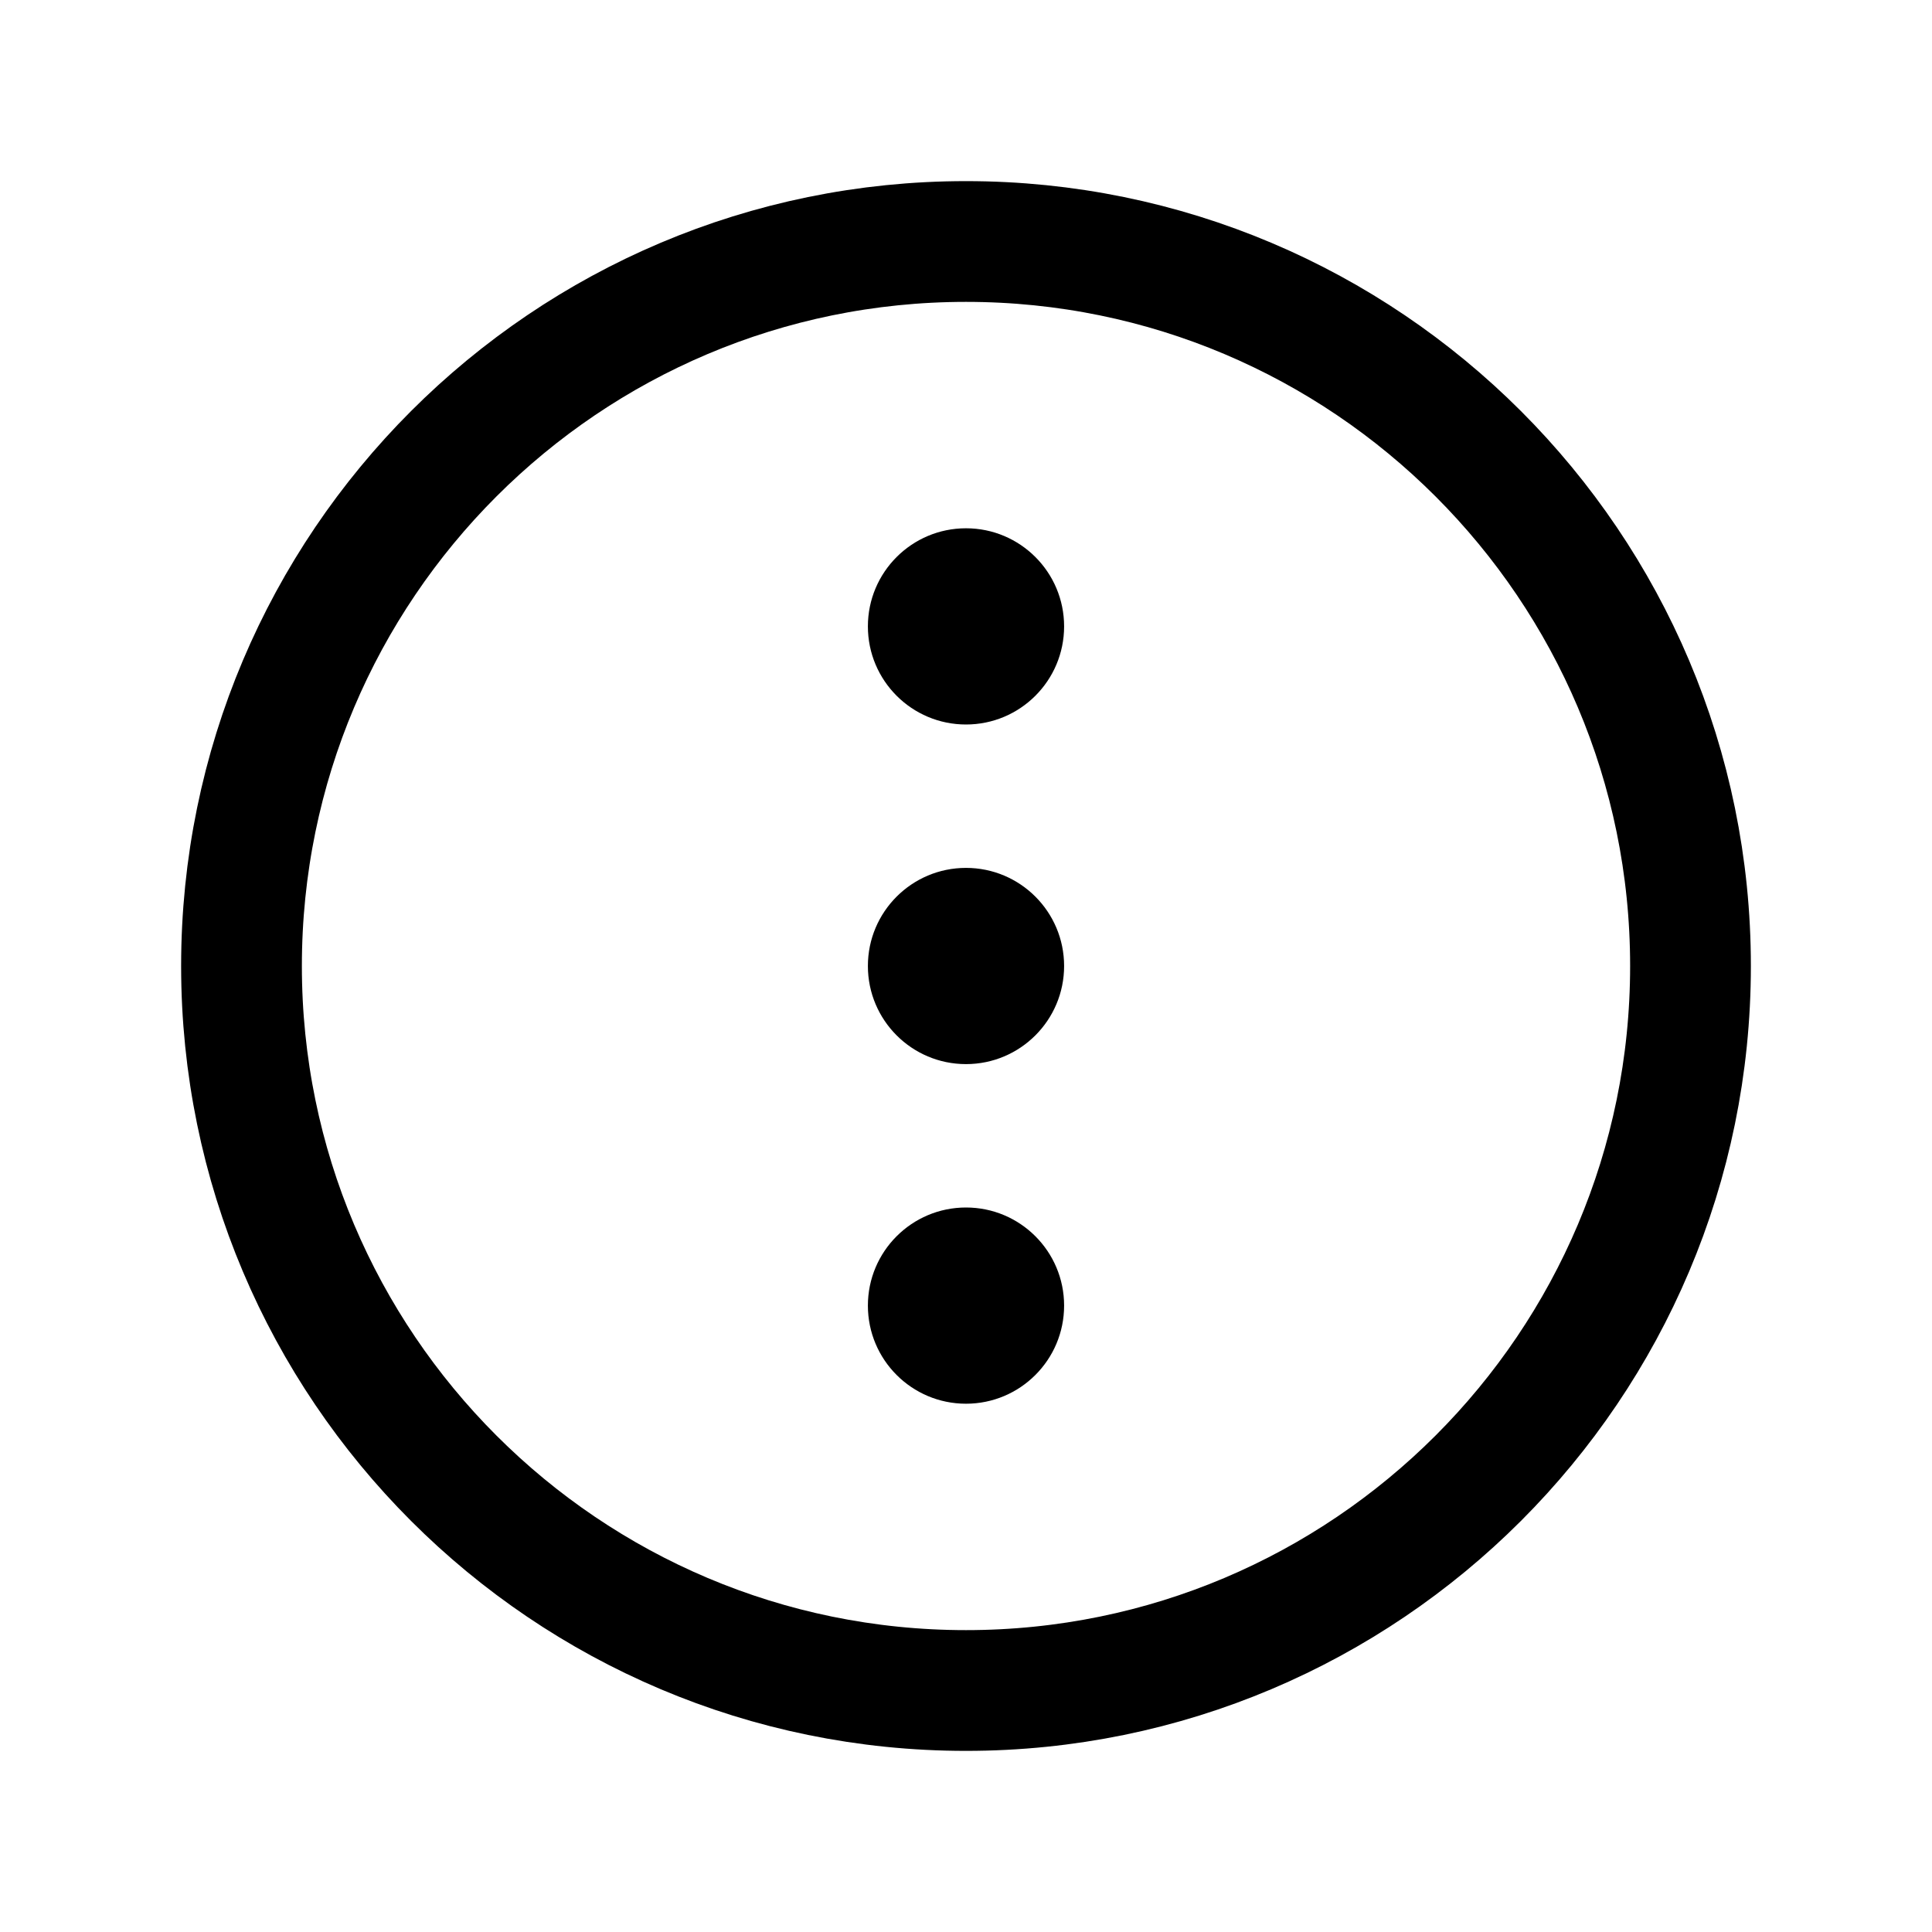
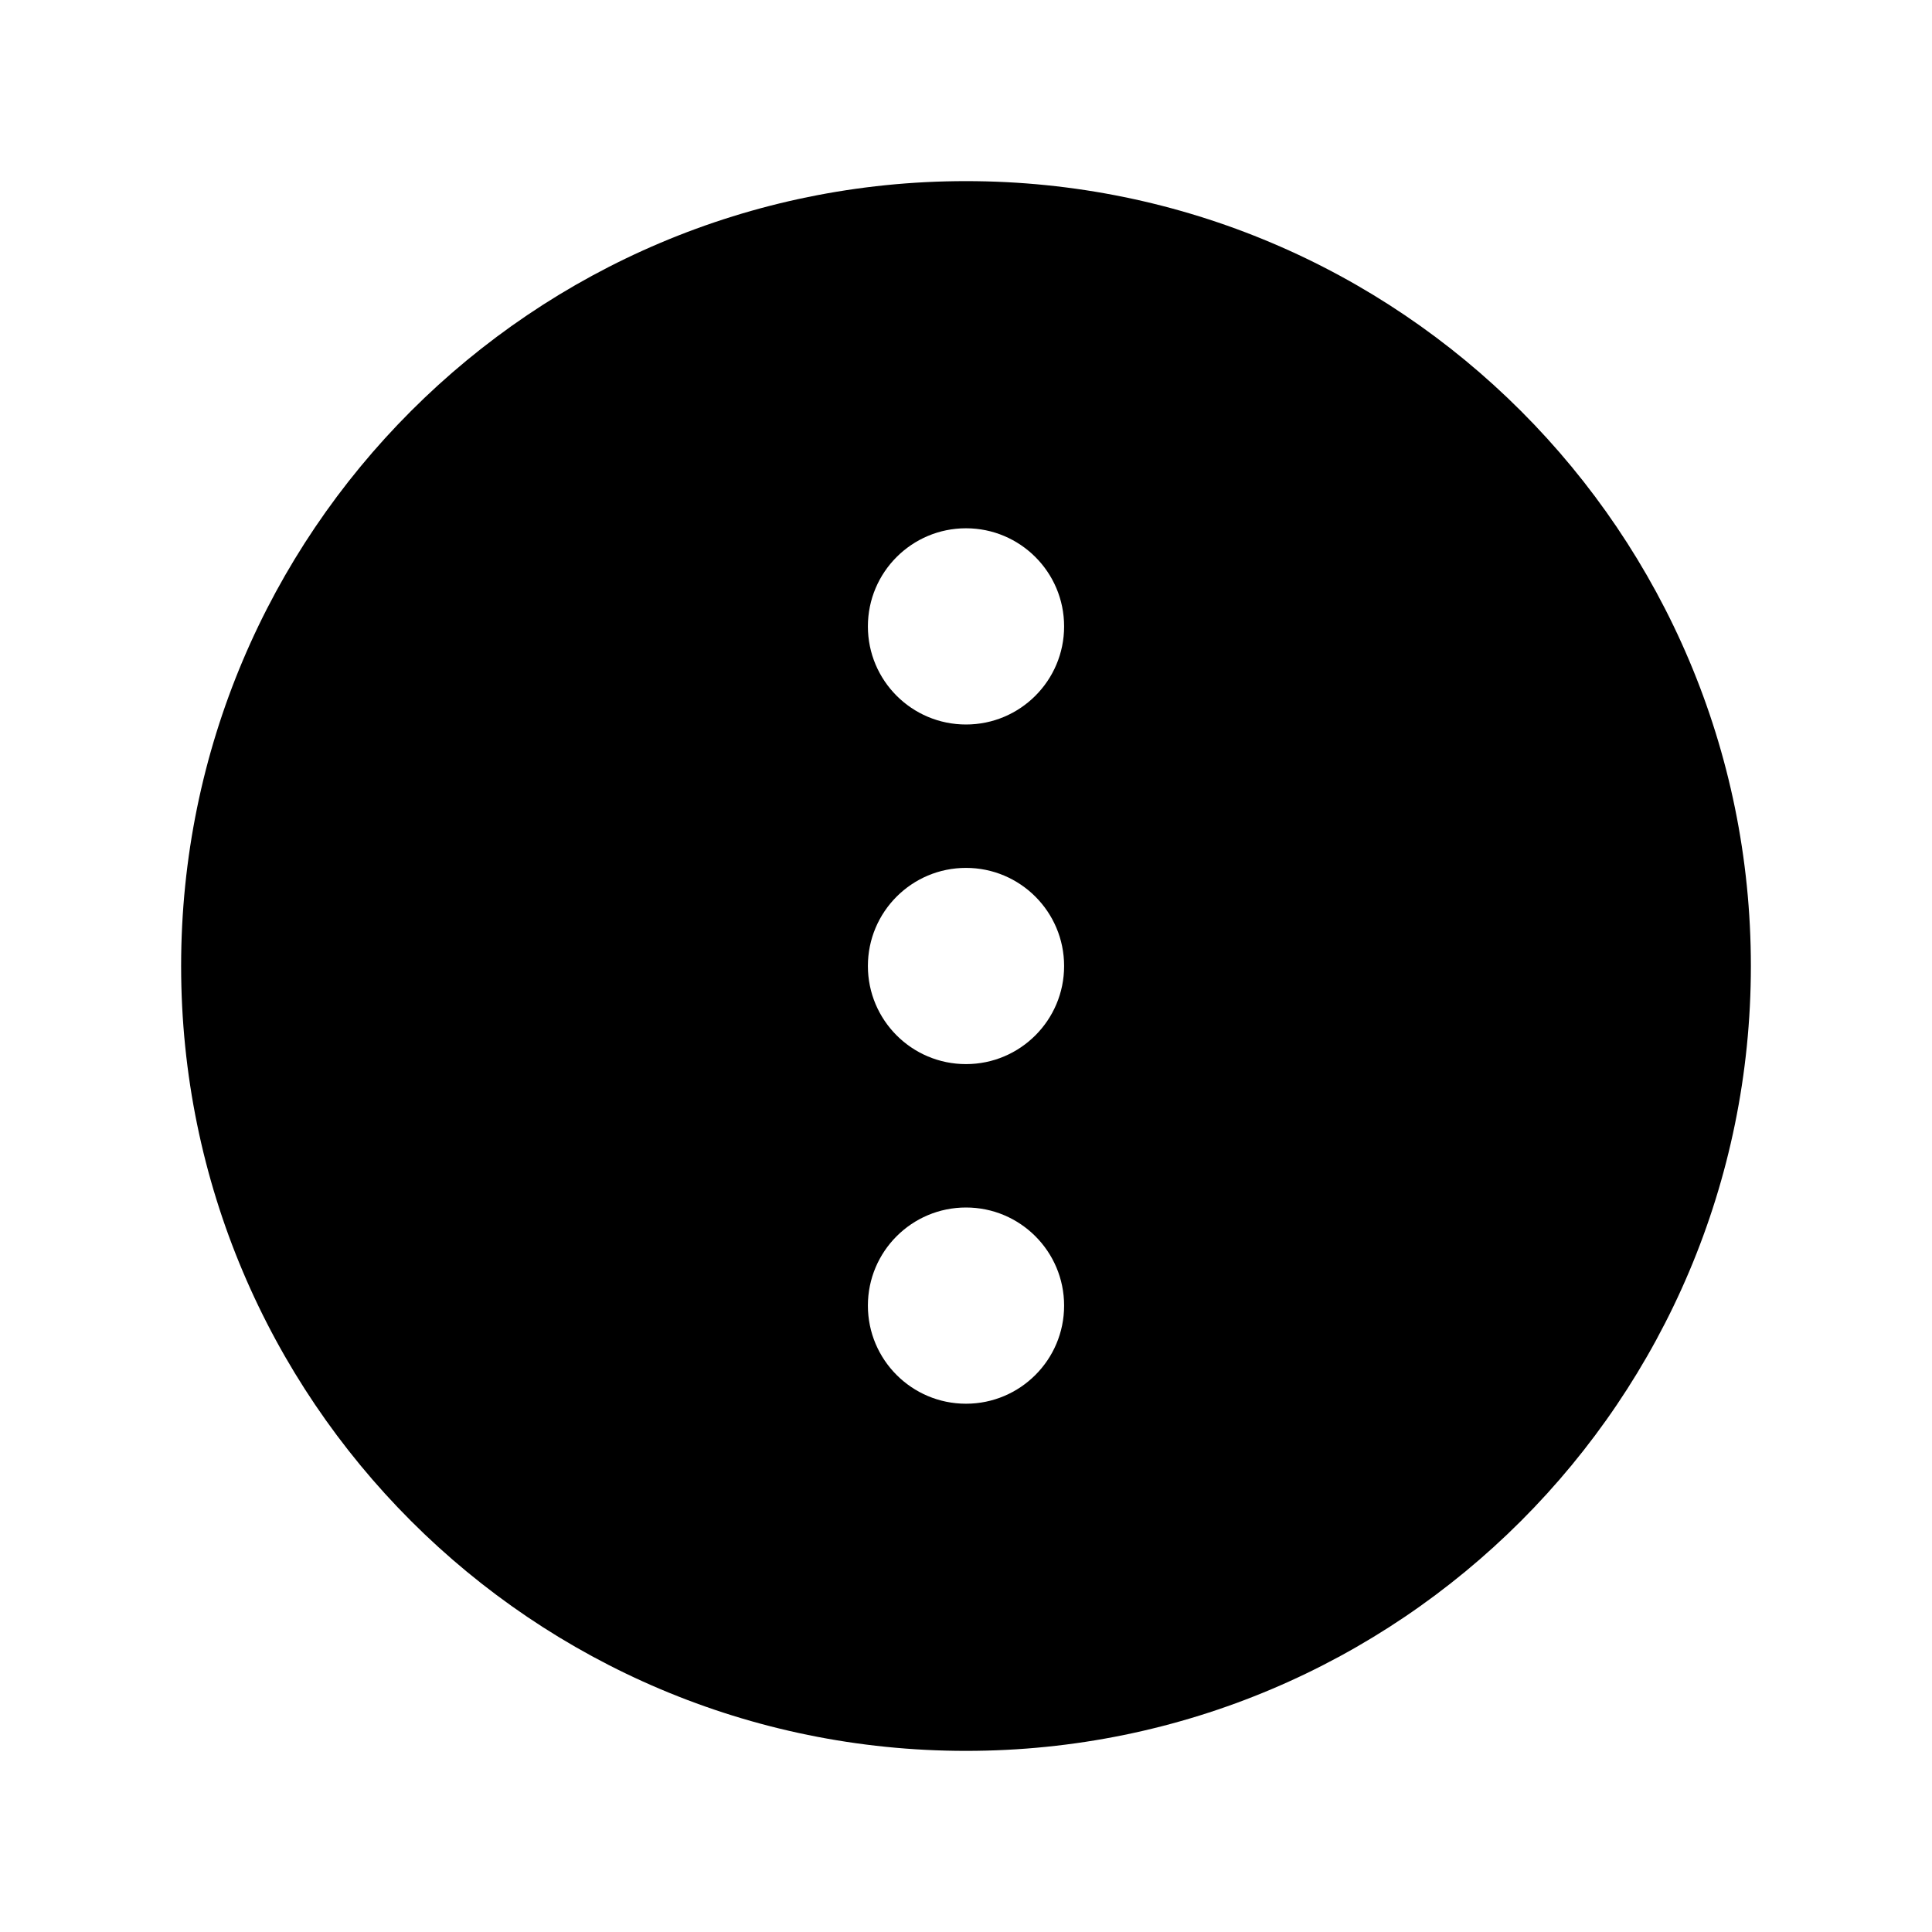
<svg xmlns="http://www.w3.org/2000/svg" width="512" height="512" viewBox="0 0 512 512">
-   <circle cx="256" cy="256" r="26" />
-   <circle cx="256" cy="346" r="26" />
-   <circle cx="256" cy="166" r="26" />
-   <path d="M448,256c0-106-86-192-192-192S64,150,64,256s86,192,192,192S448,362,448,256Z" style="fill:none;stroke:#000;stroke-miterlimit:10;stroke-width:32px" />
+   <path d="M464,256c0-114.87-93.13-208-208-208S48,141.13,48,256s93.13,208,208,208S464,370.87,464,256ZM230,166a26,26,0,1,1,26,26A26,26,0,0,1,230,166Zm0,90a26,26,0,1,1,26,26A26,26,0,0,1,230,256Zm0,90a26,26,0,1,1,26,26A26,26,0,0,1,230,346Z" />
</svg>
